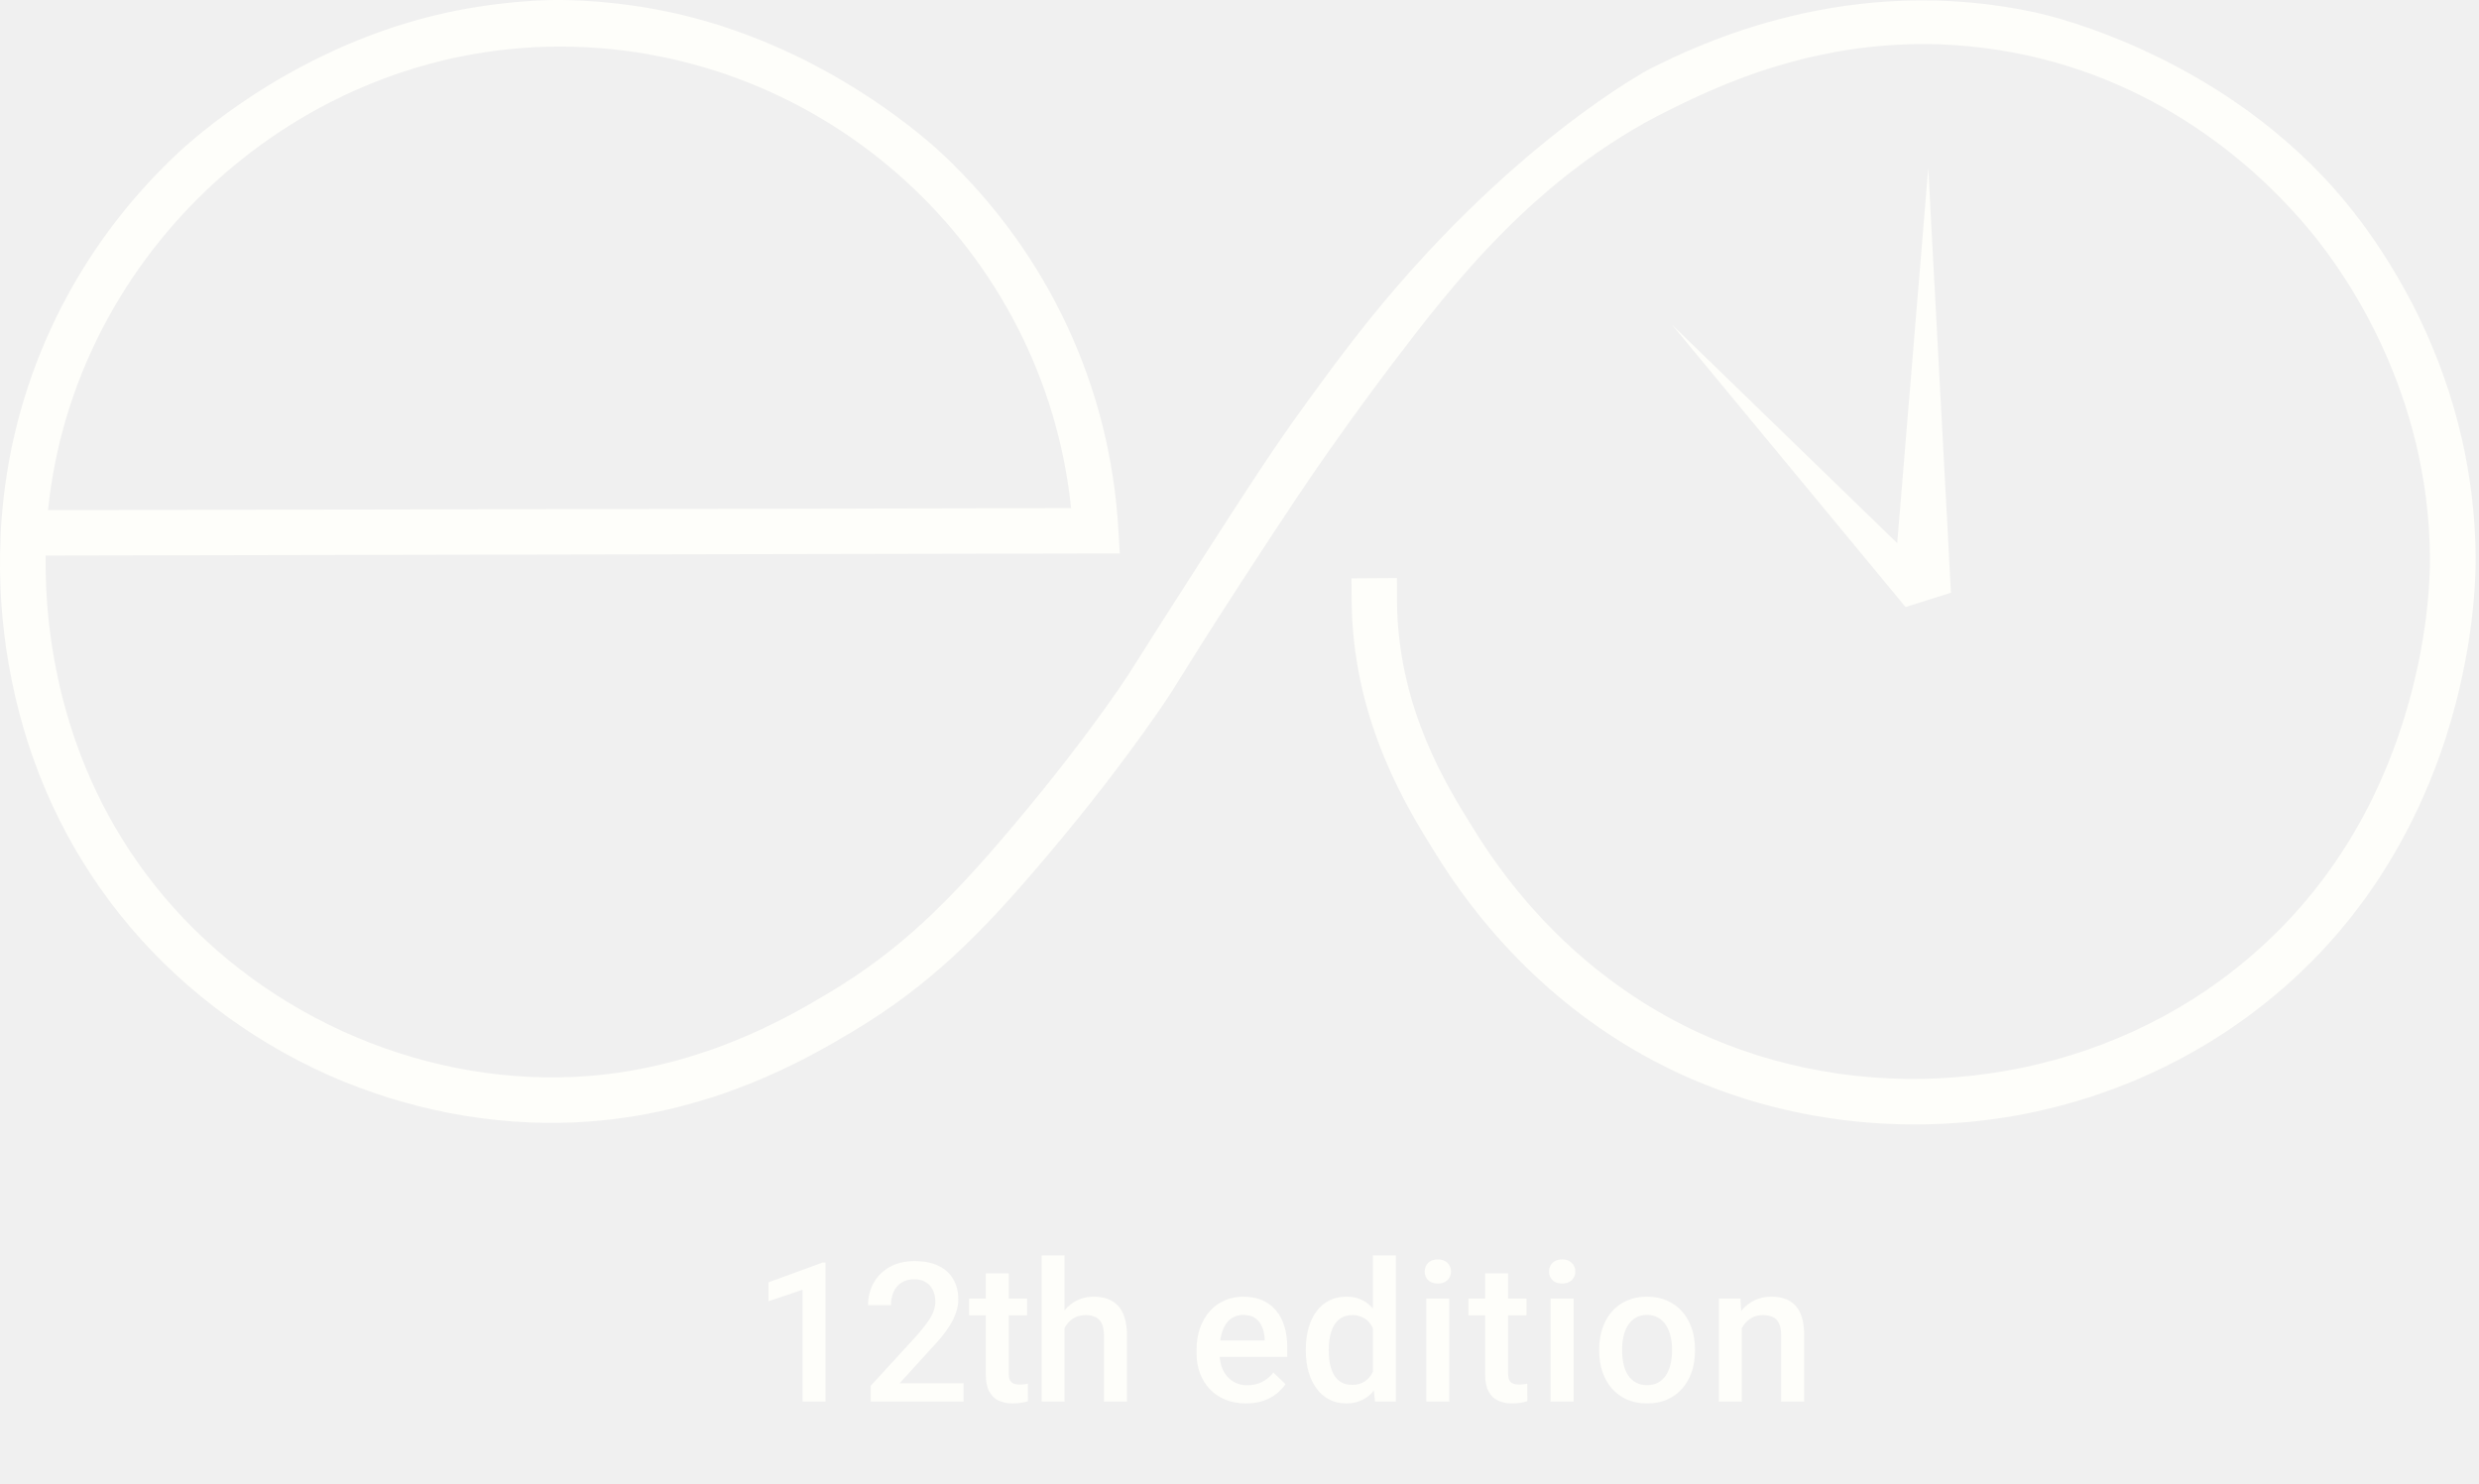
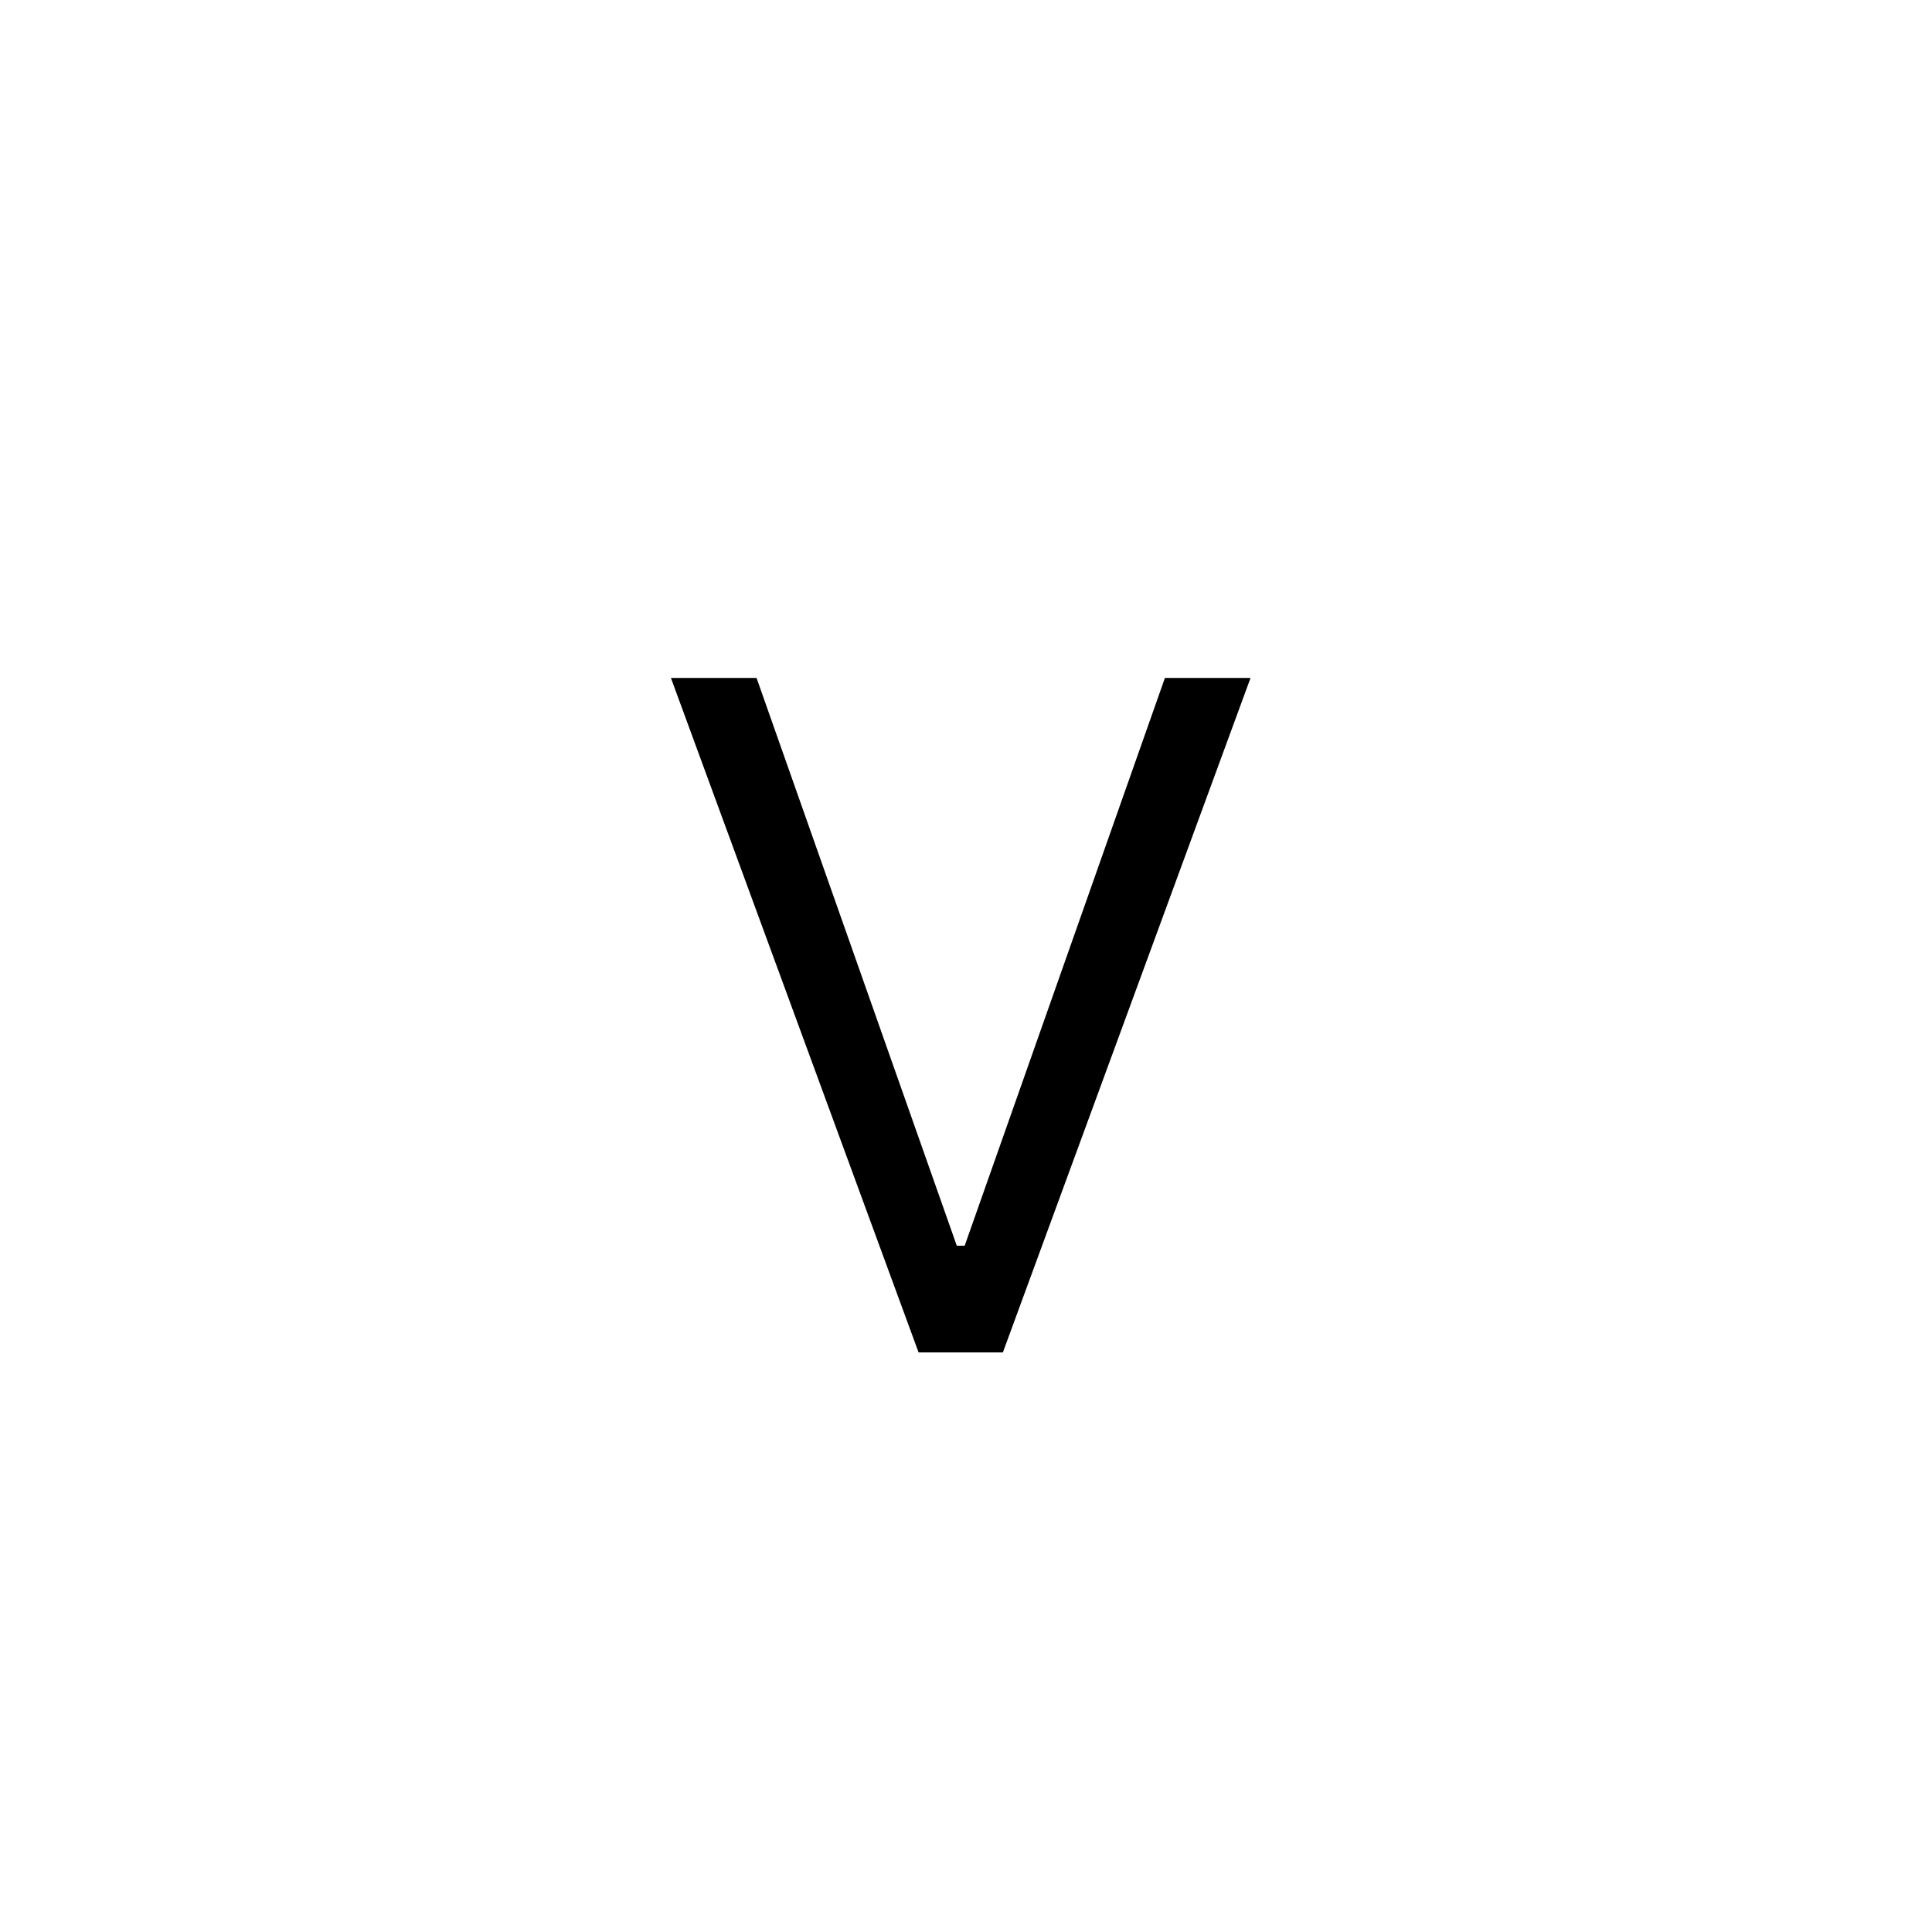
- <svg xmlns="http://www.w3.org/2000/svg" width="725" height="434" viewBox="0 0 725 434" fill="none">
-   <path fill-rule="evenodd" clip-rule="evenodd" d="M494.832 315.695C515.127 324.461 537.362 328.946 559.967 328.946C565.165 328.946 570.404 328.699 575.56 328.247C605.302 325.489 633.518 314.83 657.238 297.463C672.418 286.352 685.33 272.812 695.601 257.173C703.934 244.498 710.617 230.423 715.443 215.319C723.57 189.886 724.065 168.897 724.023 163.094C723.858 139.266 718.454 116.014 708.018 93.955C705.914 89.511 698.53 74.407 686.279 59.468C651.133 16.626 600.187 4.733 595.732 3.745C540.703 -8.354 496.729 13.005 482.415 20.207C482.415 20.207 440.421 42.348 396.86 98.071C386.96 110.746 376.606 125.521 376.606 125.521C371.573 132.723 366.994 139.513 351.195 164.123C341.143 179.752 336.22 187.552 333.279 192.212C330.125 197.208 329.25 198.594 326.774 202.15C318.524 214.002 308.5 227.172 295.423 242.646C277.85 263.388 263.495 277.915 242.127 290.632L242.055 290.674C230.589 297.488 203.894 313.352 167.875 315.036C121.426 317.217 74.482 295.776 45.317 259.066C16.771 223.139 13.059 183.054 13.348 162.518L327.476 161.901L327.063 154.905C324.712 113.339 306.644 74.489 276.159 45.558C272.529 42.101 242.704 14.445 198.607 4.157C180.827 0.041 166.225 0 163.048 0C159.583 0 144.939 0.206 127.036 4.527C84.341 14.939 55.795 41.237 51.629 45.146C22.258 72.843 4.314 109.594 0.683 149.226L0.642 149.843C0.477 151.736 0.312 153.629 0.23 155.522L0.023 162.148C-0.183 174.33 0.972 186.964 3.447 199.105C8.604 224.62 19.205 247.543 34.881 267.297C50.969 287.545 72.213 303.883 96.221 314.583C119.198 324.707 144.196 329.481 168.411 328.329C207.73 326.44 236.447 309.423 248.78 302.115L248.851 302.073C271.869 288.409 287.049 273.059 305.53 251.206C319.019 235.279 329.249 221.781 337.747 209.64C341.412 204.414 342.687 202.36 345.535 197.77C348.362 193.216 352.739 186.164 362.539 171.037C377.637 147.744 384.155 138.32 387.455 133.587C397.176 119.691 405.118 109.184 407.115 106.542L407.173 106.466C407.536 105.99 407.903 105.507 408.276 105.018C424.066 84.285 449.142 51.359 488.273 32.142C503.989 24.404 540.786 6.338 588.678 15.351C634.055 23.869 662.848 51.937 675.924 67.905C686.237 80.415 710.328 114.821 710.658 163.177C710.699 168.527 710.245 187.705 702.738 211.286C692.714 242.769 674.769 268.161 649.359 286.804C607.035 317.876 548.458 324.419 500.071 303.554C472.143 291.496 448.3 270.507 431.181 242.852L430.398 241.593C423.128 229.889 409.646 208.186 408.617 178.61C408.617 178.136 408.606 177.653 408.596 177.169C408.586 176.686 408.575 176.202 408.575 175.729L408.534 169.103L395.251 169.185L395.293 175.811C395.313 176.346 395.323 176.891 395.334 177.437C395.344 177.982 395.354 178.527 395.375 179.062C396.53 212.183 411.827 236.79 419.172 248.604L419.919 249.807C438.483 279.767 464.388 302.566 494.832 315.695ZM14.05 149.225C21.681 73.707 87.312 13.622 163.709 13.622H164.534C241.385 14.075 305.407 72.843 313.245 148.649L14.05 149.225Z" fill="#FEFEFA" />
-   <path d="M557.287 177.581L570.57 173.383L563.929 49.221L554.854 158.897L489.017 95.025L557.287 177.581Z" fill="#FEFEFA" />
-   <path d="M241.418 369.337V410H234.71V377.297L224.774 380.665V375.126L240.611 369.337H241.418ZM281.81 404.656V410H254.646V405.408L267.838 391.019C269.286 389.386 270.427 387.976 271.262 386.788C272.097 385.601 272.681 384.534 273.015 383.587C273.368 382.623 273.544 381.686 273.544 380.776C273.544 379.496 273.303 378.374 272.82 377.409C272.356 376.425 271.67 375.655 270.761 375.099C269.851 374.523 268.747 374.236 267.449 374.236C265.946 374.236 264.684 374.561 263.663 375.21C262.643 375.859 261.873 376.759 261.353 377.91C260.834 379.042 260.574 380.34 260.574 381.806H253.867C253.867 379.45 254.405 377.297 255.481 375.349C256.557 373.382 258.116 371.824 260.157 370.673C262.198 369.504 264.656 368.92 267.532 368.92C270.241 368.92 272.542 369.375 274.434 370.284C276.327 371.193 277.765 372.482 278.748 374.152C279.75 375.822 280.251 377.798 280.251 380.081C280.251 381.342 280.047 382.595 279.639 383.838C279.231 385.081 278.646 386.324 277.886 387.567C277.143 388.792 276.262 390.026 275.242 391.269C274.221 392.494 273.099 393.737 271.874 394.999L263.107 404.656H281.81ZM300.382 379.886V384.784H283.404V379.886H300.382ZM288.303 372.51H295.01V401.678C295.01 402.606 295.14 403.32 295.4 403.821C295.678 404.304 296.058 404.628 296.541 404.795C297.023 404.962 297.589 405.046 298.239 405.046C298.703 405.046 299.148 405.018 299.575 404.962C300.001 404.907 300.345 404.851 300.604 404.795L300.632 409.917C300.076 410.083 299.426 410.232 298.684 410.362C297.96 410.492 297.125 410.557 296.179 410.557C294.639 410.557 293.275 410.288 292.088 409.75C290.9 409.193 289.973 408.293 289.305 407.05C288.637 405.807 288.303 404.155 288.303 402.096V372.51ZM311.328 367.25V410H304.648V367.25H311.328ZM310.159 393.83L307.988 393.802C308.006 391.724 308.294 389.803 308.85 388.041C309.426 386.278 310.224 384.747 311.244 383.448C312.283 382.131 313.526 381.12 314.974 380.415C316.421 379.691 318.026 379.329 319.788 379.329C321.273 379.329 322.609 379.533 323.796 379.941C325.002 380.35 326.041 381.008 326.913 381.917C327.786 382.808 328.444 383.977 328.89 385.424C329.353 386.853 329.585 388.597 329.585 390.657V410H322.85V390.601C322.85 389.154 322.637 388.003 322.21 387.15C321.802 386.296 321.199 385.684 320.401 385.313C319.603 384.923 318.629 384.729 317.478 384.729C316.272 384.729 315.205 384.97 314.278 385.452C313.369 385.935 312.608 386.593 311.995 387.428C311.383 388.263 310.919 389.228 310.604 390.323C310.307 391.417 310.159 392.586 310.159 393.83ZM364.417 410.557C362.19 410.557 360.177 410.195 358.377 409.471C356.596 408.729 355.074 407.699 353.813 406.382C352.569 405.064 351.614 403.515 350.946 401.734C350.278 399.953 349.944 398.032 349.944 395.973V394.859C349.944 392.503 350.287 390.369 350.974 388.458C351.66 386.547 352.616 384.914 353.84 383.56C355.065 382.187 356.512 381.138 358.182 380.415C359.852 379.691 361.661 379.329 363.609 379.329C365.762 379.329 367.645 379.691 369.259 380.415C370.874 381.138 372.21 382.159 373.267 383.476C374.343 384.775 375.141 386.324 375.661 388.124C376.199 389.924 376.468 391.909 376.468 394.08V396.947H353.2V392.132H369.844V391.603C369.807 390.397 369.565 389.265 369.12 388.208C368.693 387.15 368.035 386.296 367.144 385.647C366.253 384.998 365.066 384.673 363.582 384.673C362.468 384.673 361.476 384.914 360.604 385.396C359.75 385.86 359.036 386.538 358.461 387.428C357.885 388.319 357.44 389.395 357.125 390.657C356.828 391.9 356.679 393.301 356.679 394.859V395.973C356.679 397.29 356.856 398.515 357.208 399.646C357.579 400.76 358.117 401.734 358.822 402.569C359.527 403.404 360.381 404.062 361.383 404.545C362.385 405.009 363.526 405.241 364.806 405.241C366.42 405.241 367.858 404.916 369.12 404.267C370.382 403.617 371.477 402.699 372.404 401.511L375.939 404.935C375.29 405.881 374.445 406.79 373.406 407.662C372.367 408.516 371.096 409.211 369.593 409.75C368.109 410.288 366.383 410.557 364.417 410.557ZM401.494 403.766V367.25H408.23V410H402.135L401.494 403.766ZM381.901 395.277V394.692C381.901 392.41 382.17 390.332 382.708 388.458C383.246 386.565 384.025 384.942 385.046 383.587C386.066 382.214 387.309 381.166 388.775 380.442C390.241 379.7 391.892 379.329 393.729 379.329C395.548 379.329 397.143 379.682 398.516 380.387C399.889 381.092 401.058 382.103 402.023 383.42C402.988 384.719 403.758 386.278 404.333 388.096C404.908 389.896 405.317 391.9 405.558 394.108V395.973C405.317 398.125 404.908 400.092 404.333 401.873C403.758 403.654 402.988 405.194 402.023 406.493C401.058 407.792 399.88 408.794 398.489 409.499C397.115 410.204 395.51 410.557 393.674 410.557C391.855 410.557 390.213 410.176 388.747 409.416C387.3 408.655 386.066 407.588 385.046 406.215C384.025 404.842 383.246 403.228 382.708 401.372C382.17 399.498 381.901 397.466 381.901 395.277ZM388.608 394.692V395.277C388.608 396.65 388.729 397.93 388.97 399.118C389.23 400.305 389.629 401.354 390.167 402.263C390.705 403.153 391.401 403.858 392.254 404.378C393.126 404.879 394.165 405.129 395.371 405.129C396.893 405.129 398.145 404.795 399.129 404.127C400.112 403.459 400.882 402.56 401.439 401.428C402.014 400.277 402.404 398.997 402.608 397.587V392.549C402.496 391.455 402.264 390.434 401.912 389.488C401.578 388.542 401.123 387.716 400.548 387.011C399.973 386.287 399.259 385.73 398.405 385.341C397.57 384.933 396.577 384.729 395.427 384.729C394.202 384.729 393.163 384.988 392.31 385.508C391.456 386.027 390.751 386.742 390.195 387.651C389.656 388.56 389.258 389.618 388.998 390.824C388.738 392.03 388.608 393.319 388.608 394.692ZM423.849 379.886V410H417.114V379.886H423.849ZM416.668 371.981C416.668 370.961 417.002 370.117 417.67 369.449C418.357 368.762 419.303 368.419 420.509 368.419C421.697 368.419 422.634 368.762 423.32 369.449C424.007 370.117 424.35 370.961 424.35 371.981C424.35 372.983 424.007 373.818 423.32 374.486C422.634 375.154 421.697 375.488 420.509 375.488C419.303 375.488 418.357 375.154 417.67 374.486C417.002 373.818 416.668 372.983 416.668 371.981ZM446.426 379.886V384.784H429.449V379.886H446.426ZM434.347 372.51H441.055V401.678C441.055 402.606 441.185 403.32 441.444 403.821C441.723 404.304 442.103 404.628 442.586 404.795C443.068 404.962 443.634 405.046 444.283 405.046C444.747 405.046 445.193 405.018 445.619 404.962C446.046 404.907 446.389 404.851 446.649 404.795L446.677 409.917C446.12 410.083 445.471 410.232 444.729 410.362C444.005 410.492 443.17 410.557 442.224 410.557C440.684 410.557 439.32 410.288 438.132 409.75C436.945 409.193 436.017 408.293 435.349 407.05C434.681 405.807 434.347 404.155 434.347 402.096V372.51ZM460.209 379.886V410H453.474V379.886H460.209ZM453.028 371.981C453.028 370.961 453.362 370.117 454.03 369.449C454.717 368.762 455.663 368.419 456.869 368.419C458.057 368.419 458.994 368.762 459.68 369.449C460.367 370.117 460.71 370.961 460.71 371.981C460.71 372.983 460.367 373.818 459.68 374.486C458.994 375.154 458.057 375.488 456.869 375.488C455.663 375.488 454.717 375.154 454.03 374.486C453.362 373.818 453.028 372.983 453.028 371.981ZM467.701 395.277V394.637C467.701 392.466 468.017 390.453 468.648 388.597C469.278 386.723 470.188 385.1 471.375 383.727C472.581 382.335 474.047 381.259 475.773 380.498C477.517 379.719 479.483 379.329 481.673 379.329C483.881 379.329 485.848 379.719 487.573 380.498C489.317 381.259 490.793 382.335 491.999 383.727C493.205 385.1 494.123 386.723 494.754 388.597C495.385 390.453 495.7 392.466 495.7 394.637V395.277C495.7 397.448 495.385 399.461 494.754 401.316C494.123 403.172 493.205 404.795 491.999 406.187C490.793 407.56 489.327 408.636 487.601 409.416C485.876 410.176 483.918 410.557 481.729 410.557C479.521 410.557 477.544 410.176 475.8 409.416C474.075 408.636 472.609 407.56 471.403 406.187C470.197 404.795 469.278 403.172 468.648 401.316C468.017 399.461 467.701 397.448 467.701 395.277ZM474.409 394.637V395.277C474.409 396.631 474.548 397.912 474.826 399.118C475.105 400.324 475.541 401.381 476.134 402.291C476.728 403.2 477.489 403.914 478.417 404.434C479.344 404.953 480.448 405.213 481.729 405.213C482.972 405.213 484.048 404.953 484.957 404.434C485.885 403.914 486.646 403.2 487.239 402.291C487.833 401.381 488.269 400.324 488.547 399.118C488.844 397.912 488.993 396.631 488.993 395.277V394.637C488.993 393.301 488.844 392.039 488.547 390.852C488.269 389.646 487.824 388.579 487.211 387.651C486.618 386.723 485.857 386 484.929 385.48C484.02 384.942 482.935 384.673 481.673 384.673C480.411 384.673 479.316 384.942 478.389 385.48C477.48 386 476.728 386.723 476.134 387.651C475.541 388.579 475.105 389.646 474.826 390.852C474.548 392.039 474.409 393.301 474.409 394.637ZM509.399 386.315V410H502.692V379.886H509.01L509.399 386.315ZM508.202 393.83L506.031 393.802C506.05 391.668 506.347 389.71 506.922 387.929C507.516 386.148 508.332 384.617 509.371 383.337C510.429 382.057 511.691 381.073 513.156 380.387C514.622 379.682 516.255 379.329 518.055 379.329C519.502 379.329 520.81 379.533 521.979 379.941C523.167 380.331 524.178 380.971 525.013 381.862C525.866 382.752 526.516 383.912 526.961 385.341C527.406 386.751 527.629 388.486 527.629 390.545V410H520.894V390.518C520.894 389.07 520.68 387.929 520.254 387.094C519.845 386.241 519.242 385.638 518.445 385.285C517.665 384.914 516.691 384.729 515.522 384.729C514.372 384.729 513.342 384.97 512.433 385.452C511.524 385.935 510.754 386.593 510.123 387.428C509.51 388.263 509.037 389.228 508.703 390.323C508.369 391.417 508.202 392.586 508.202 393.83Z" fill="#FEFEFA" />
+ <svg xmlns="http://www.w3.org/2000/svg" width="200" height="200" viewBox="0 0 200 200" fill="none">
+   <rect width="200" height="200" fill="white" />
+   <path d="M78.318 70.182L99.046 128.955H99.864L120.591 70.182H129.455L103.818 140H95.091L69.454 70.182H78.318Z" fill="black" />
</svg>
